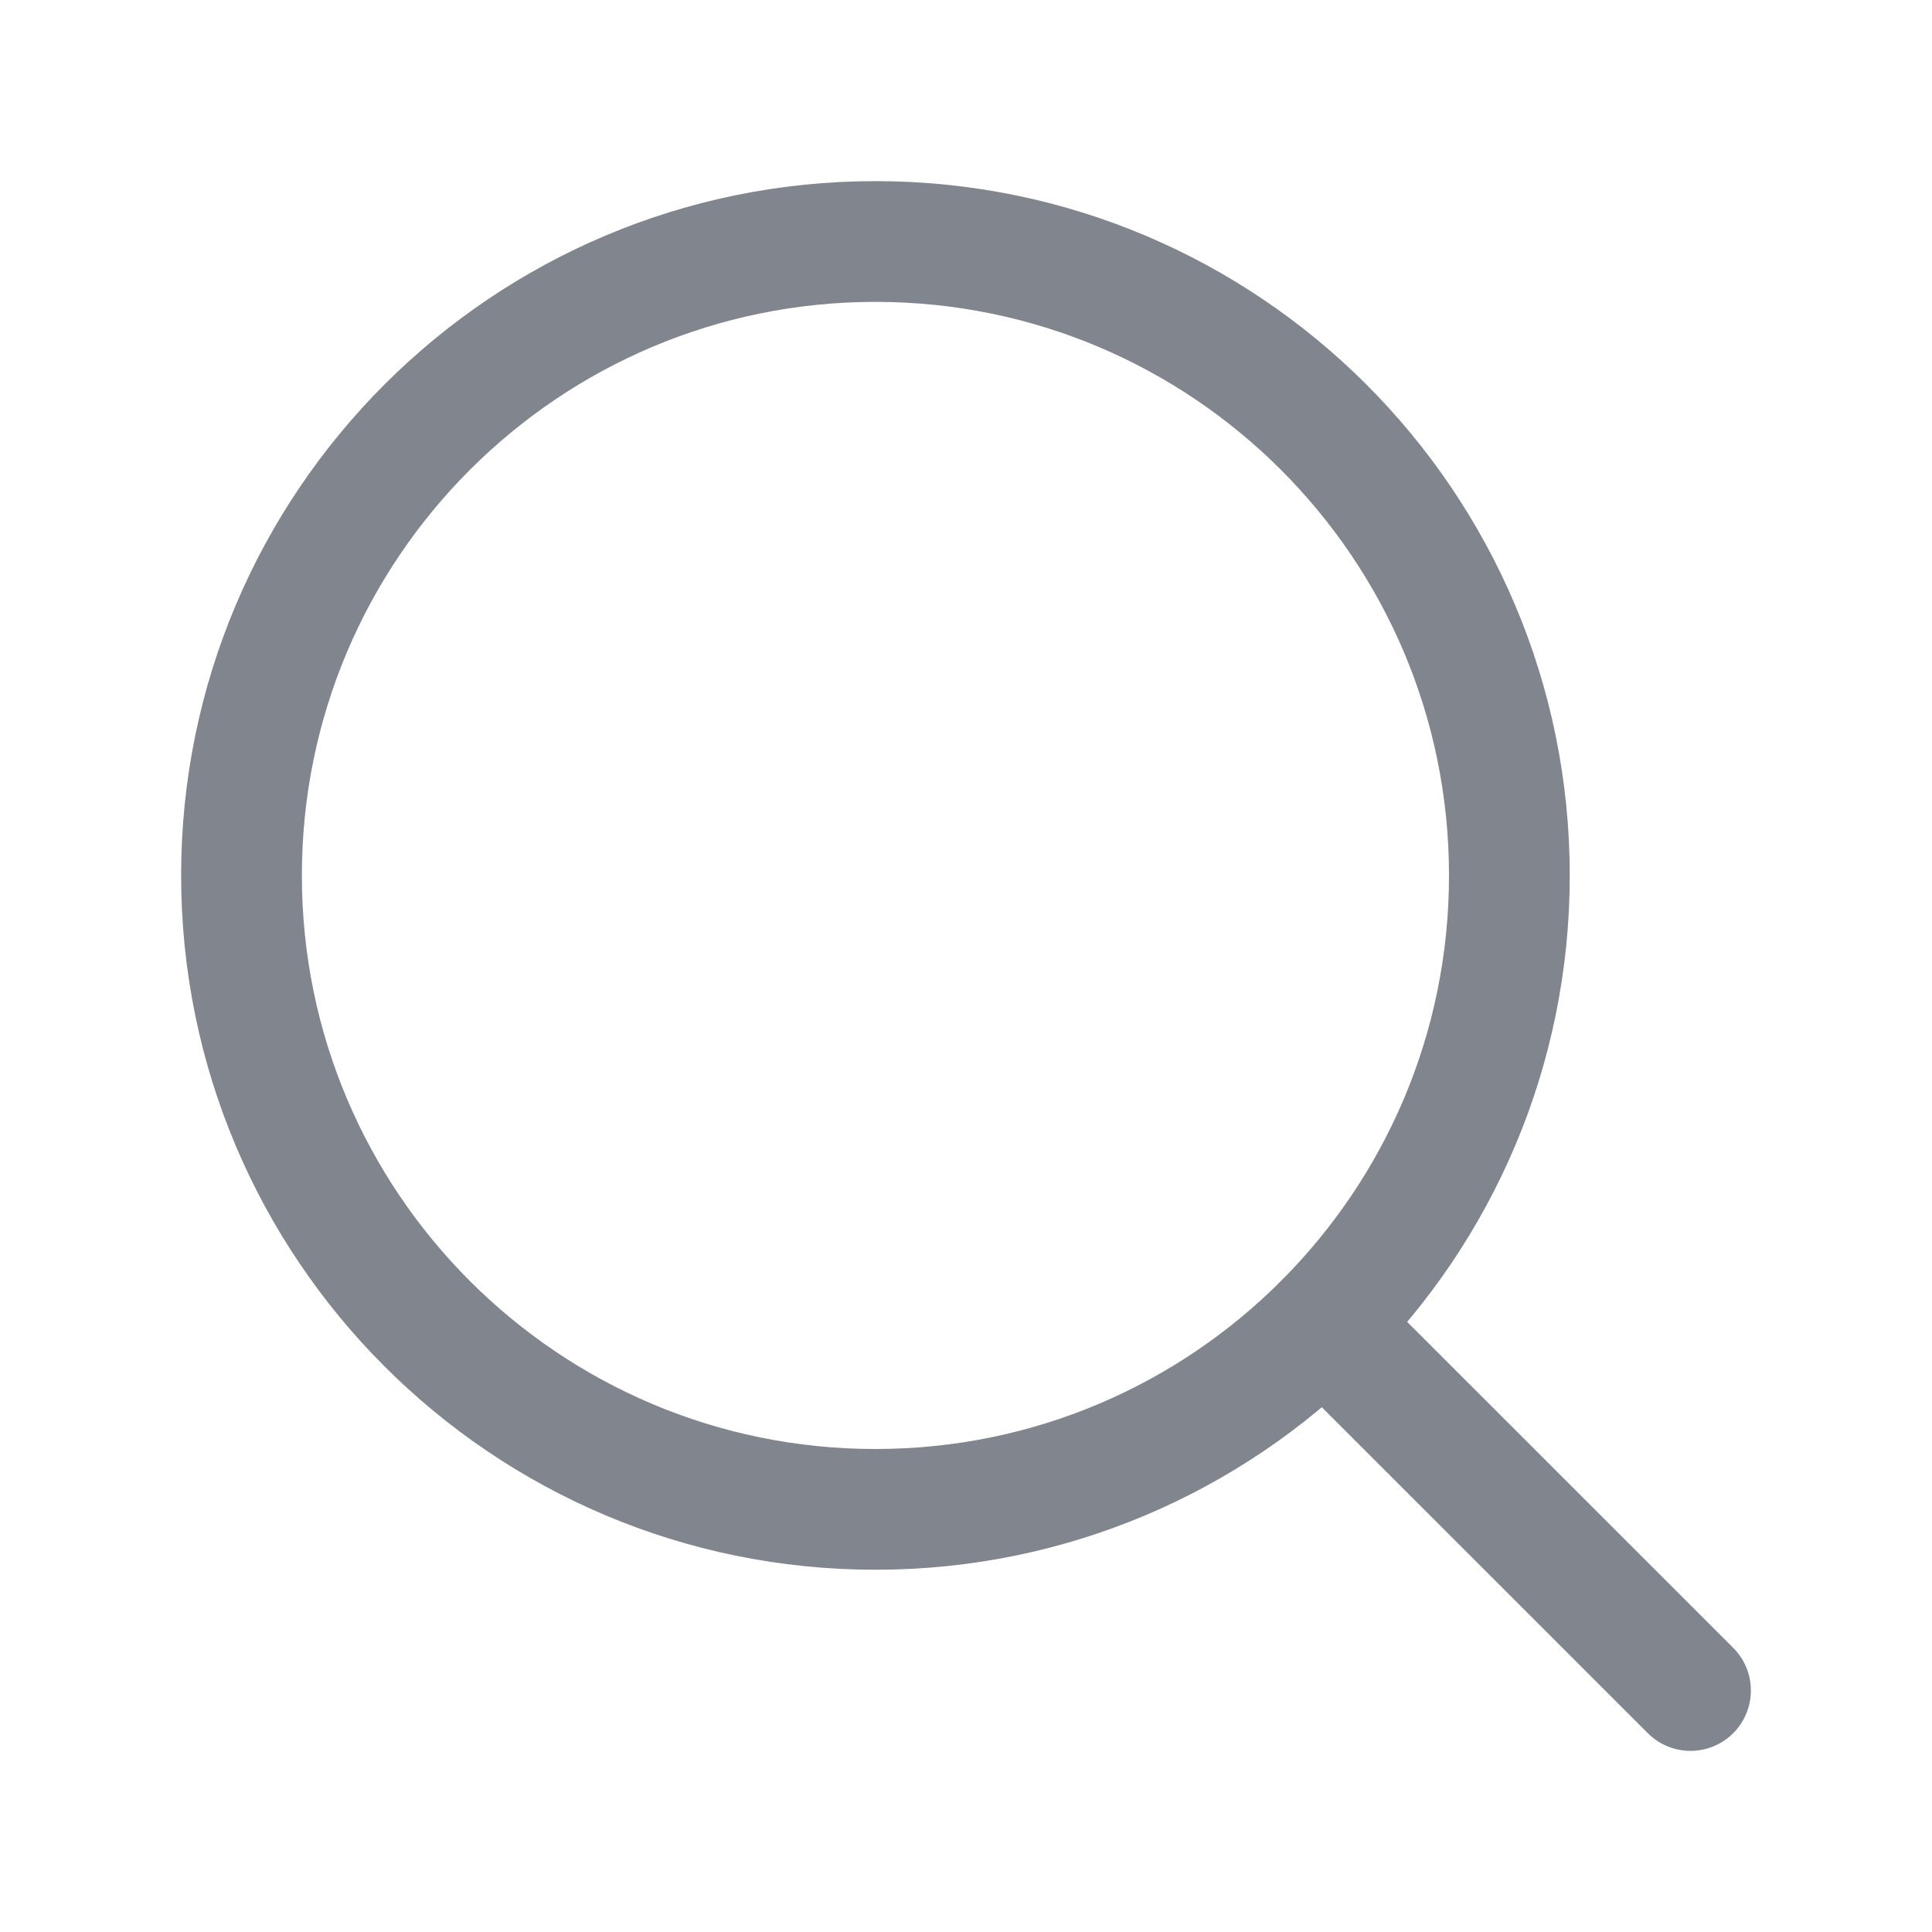
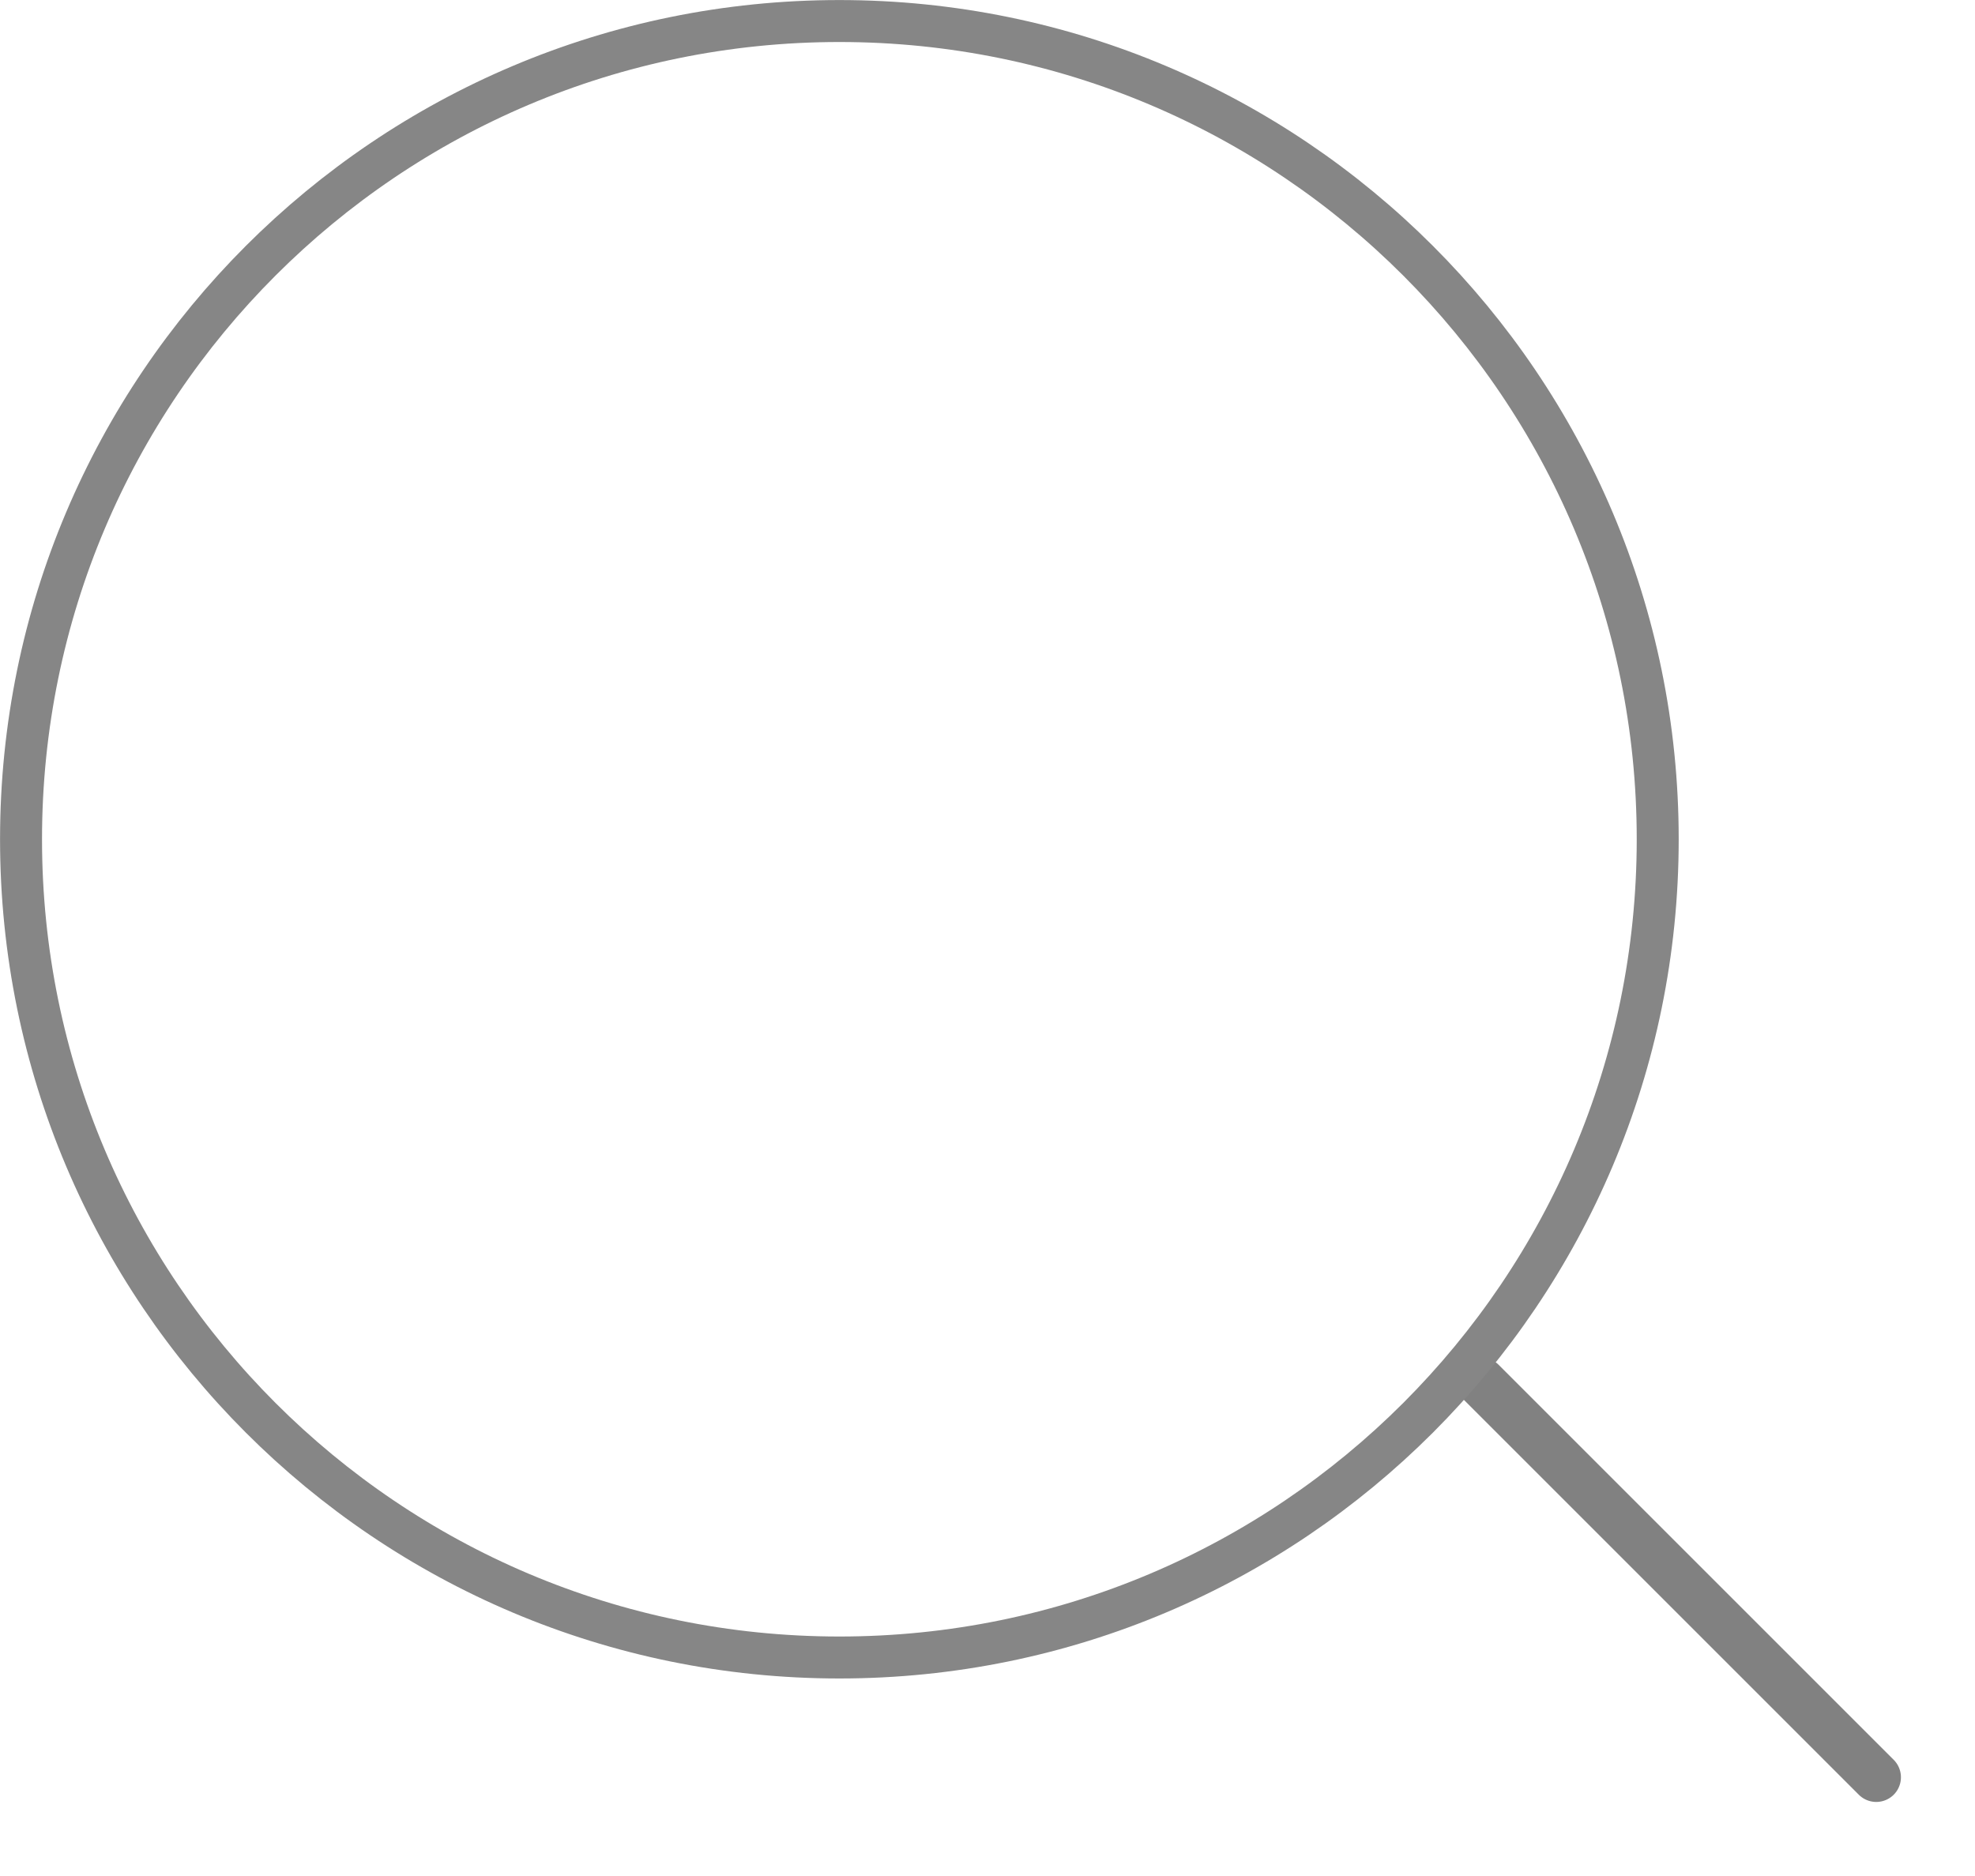
- <svg xmlns="http://www.w3.org/2000/svg" width="24" height="24" viewBox="0 0 24 24" fill="none">
-   <path d="M10.875 18.75C15.224 18.75 18.75 15.224 18.75 10.875C18.75 6.526 15.224 3 10.875 3C6.526 3 3 6.526 3 10.875C3 15.224 6.526 18.75 10.875 18.75Z" stroke="#81858E" stroke-width="1.5" stroke-linecap="round" stroke-linejoin="round" />
-   <path d="M16.443 16.444L21 21" stroke="#81858E" stroke-width="1.5" stroke-linecap="round" stroke-linejoin="round" />
+ <svg xmlns="http://www.w3.org/2000/svg" width="20" height="19" viewBox="0 0 20 19" fill="none">
+   <path d="M15 14L19 18" stroke="#818181" stroke-width="0.5" stroke-linecap="round" stroke-linejoin="round" />
+   <circle cx="8.5" cy="8.5" r="8.287" stroke="#868686" stroke-width="0.425" />
</svg>
